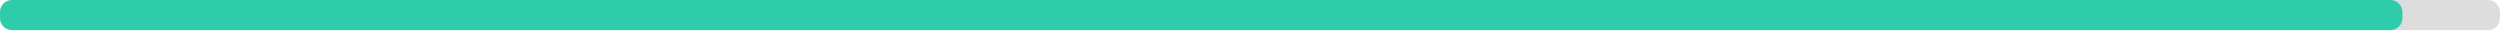
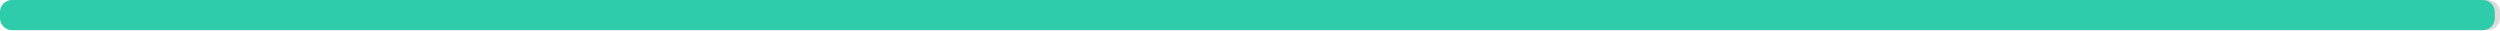
<svg xmlns="http://www.w3.org/2000/svg" width="830" height="10">
  <g>
    <rect style="fill: #ddd;" height="10" width="830" rx="4" y="0" x="0" />
-     <rect style="fill: #2eccaa;" height="10" width="797.6" rx="4" y="0" x="0" />
+     <rect style="fill: #2eccaa;" height="10" width="828.3" rx="4" y="0" x="0" />
  </g>
</svg>
